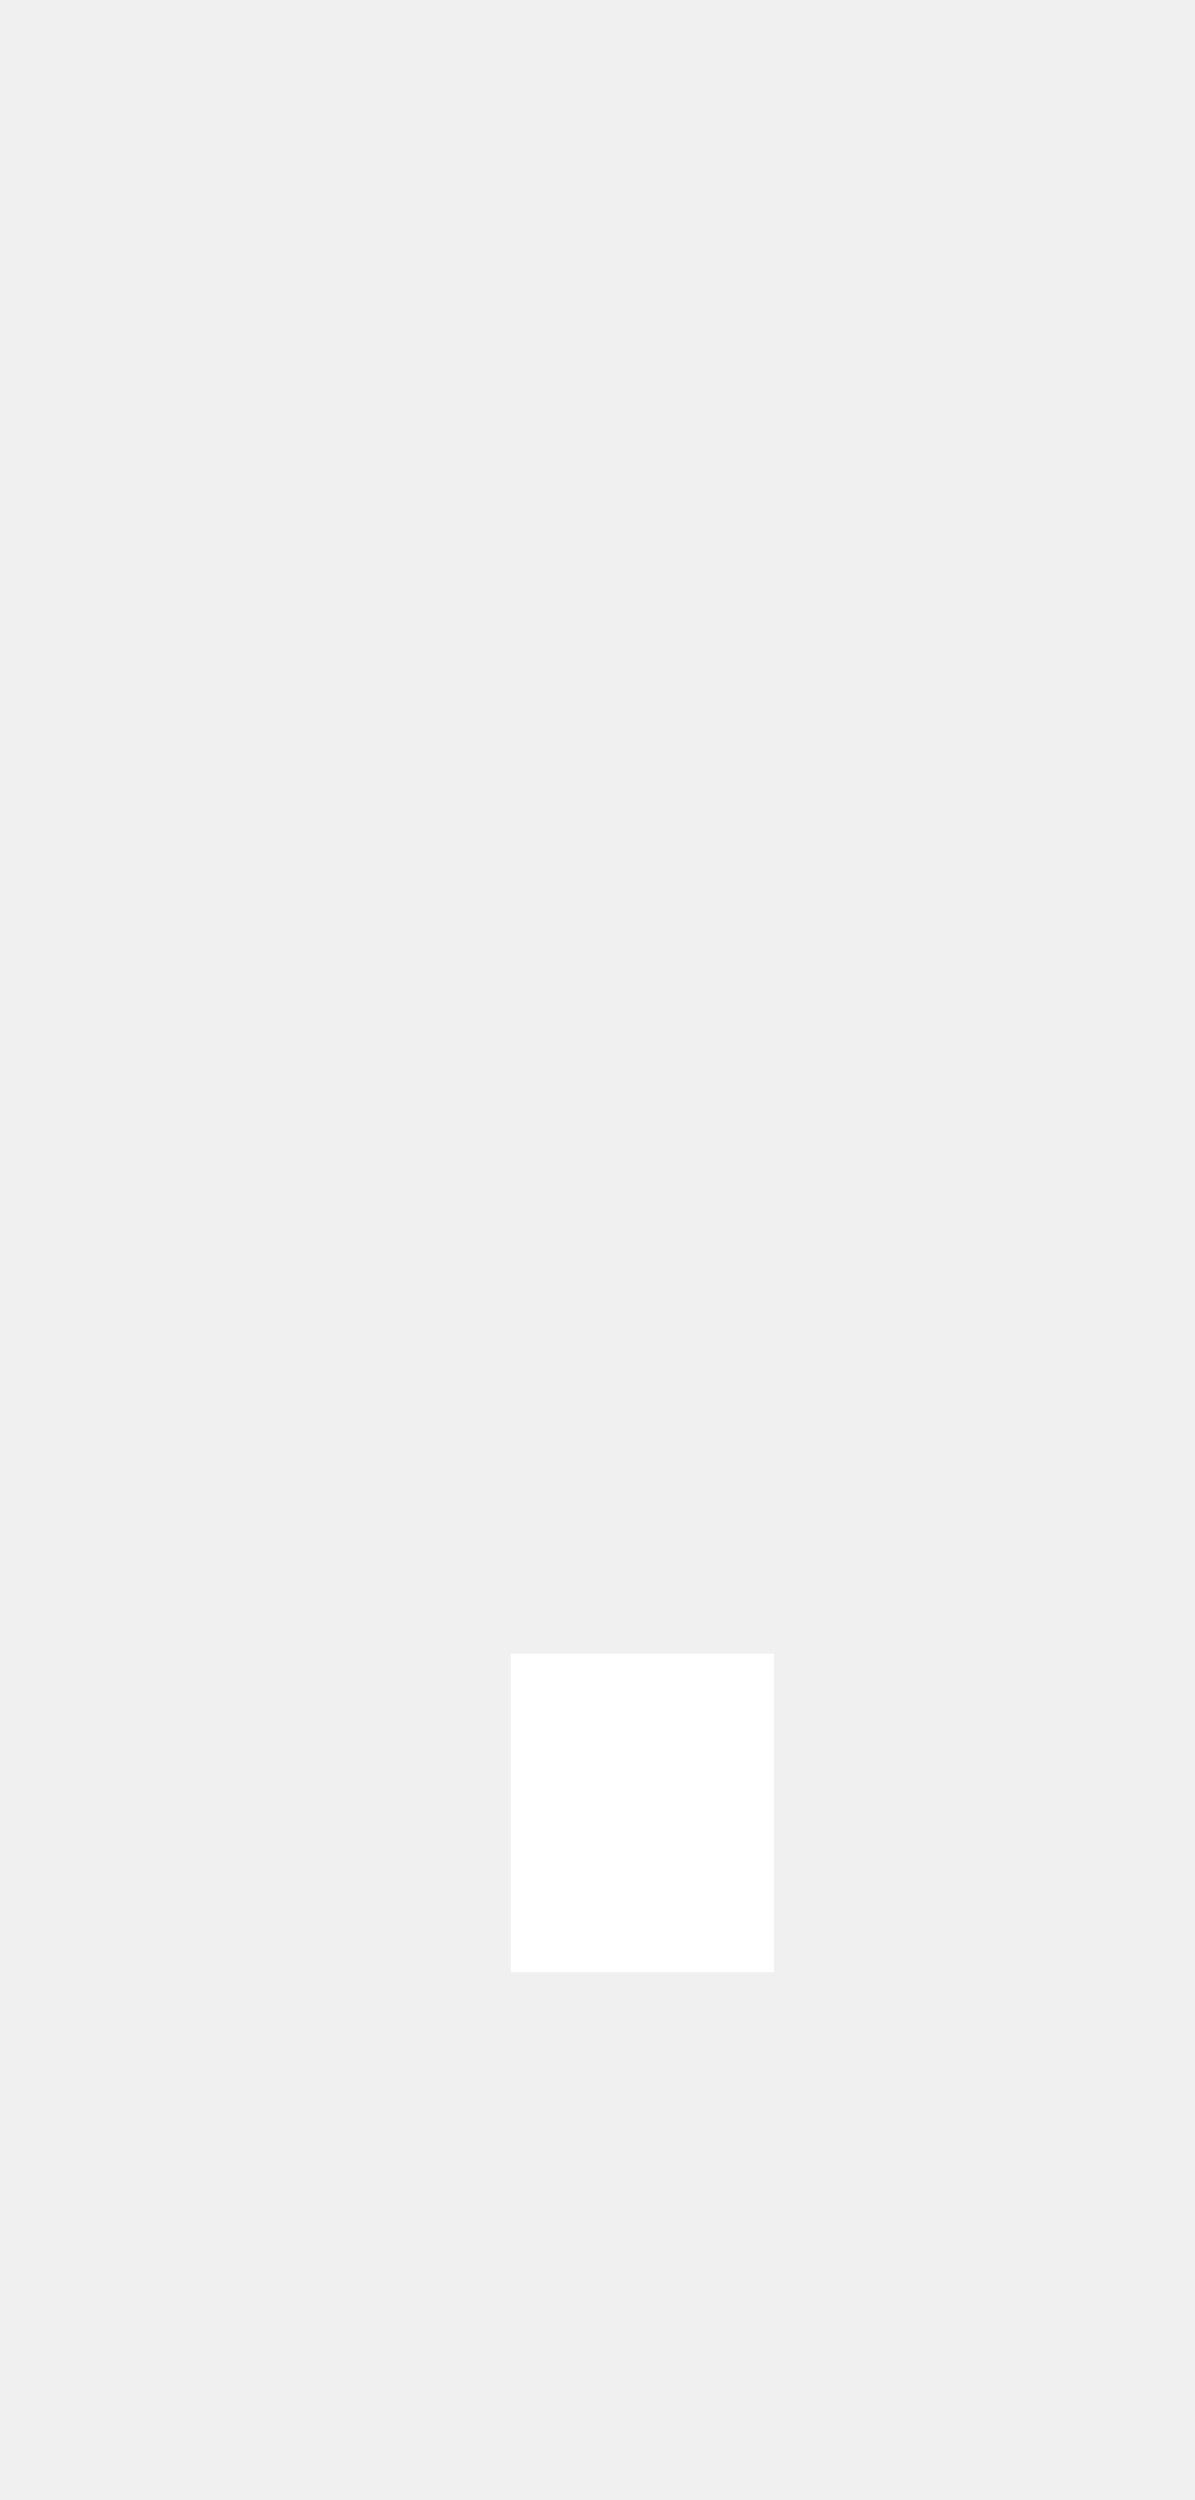
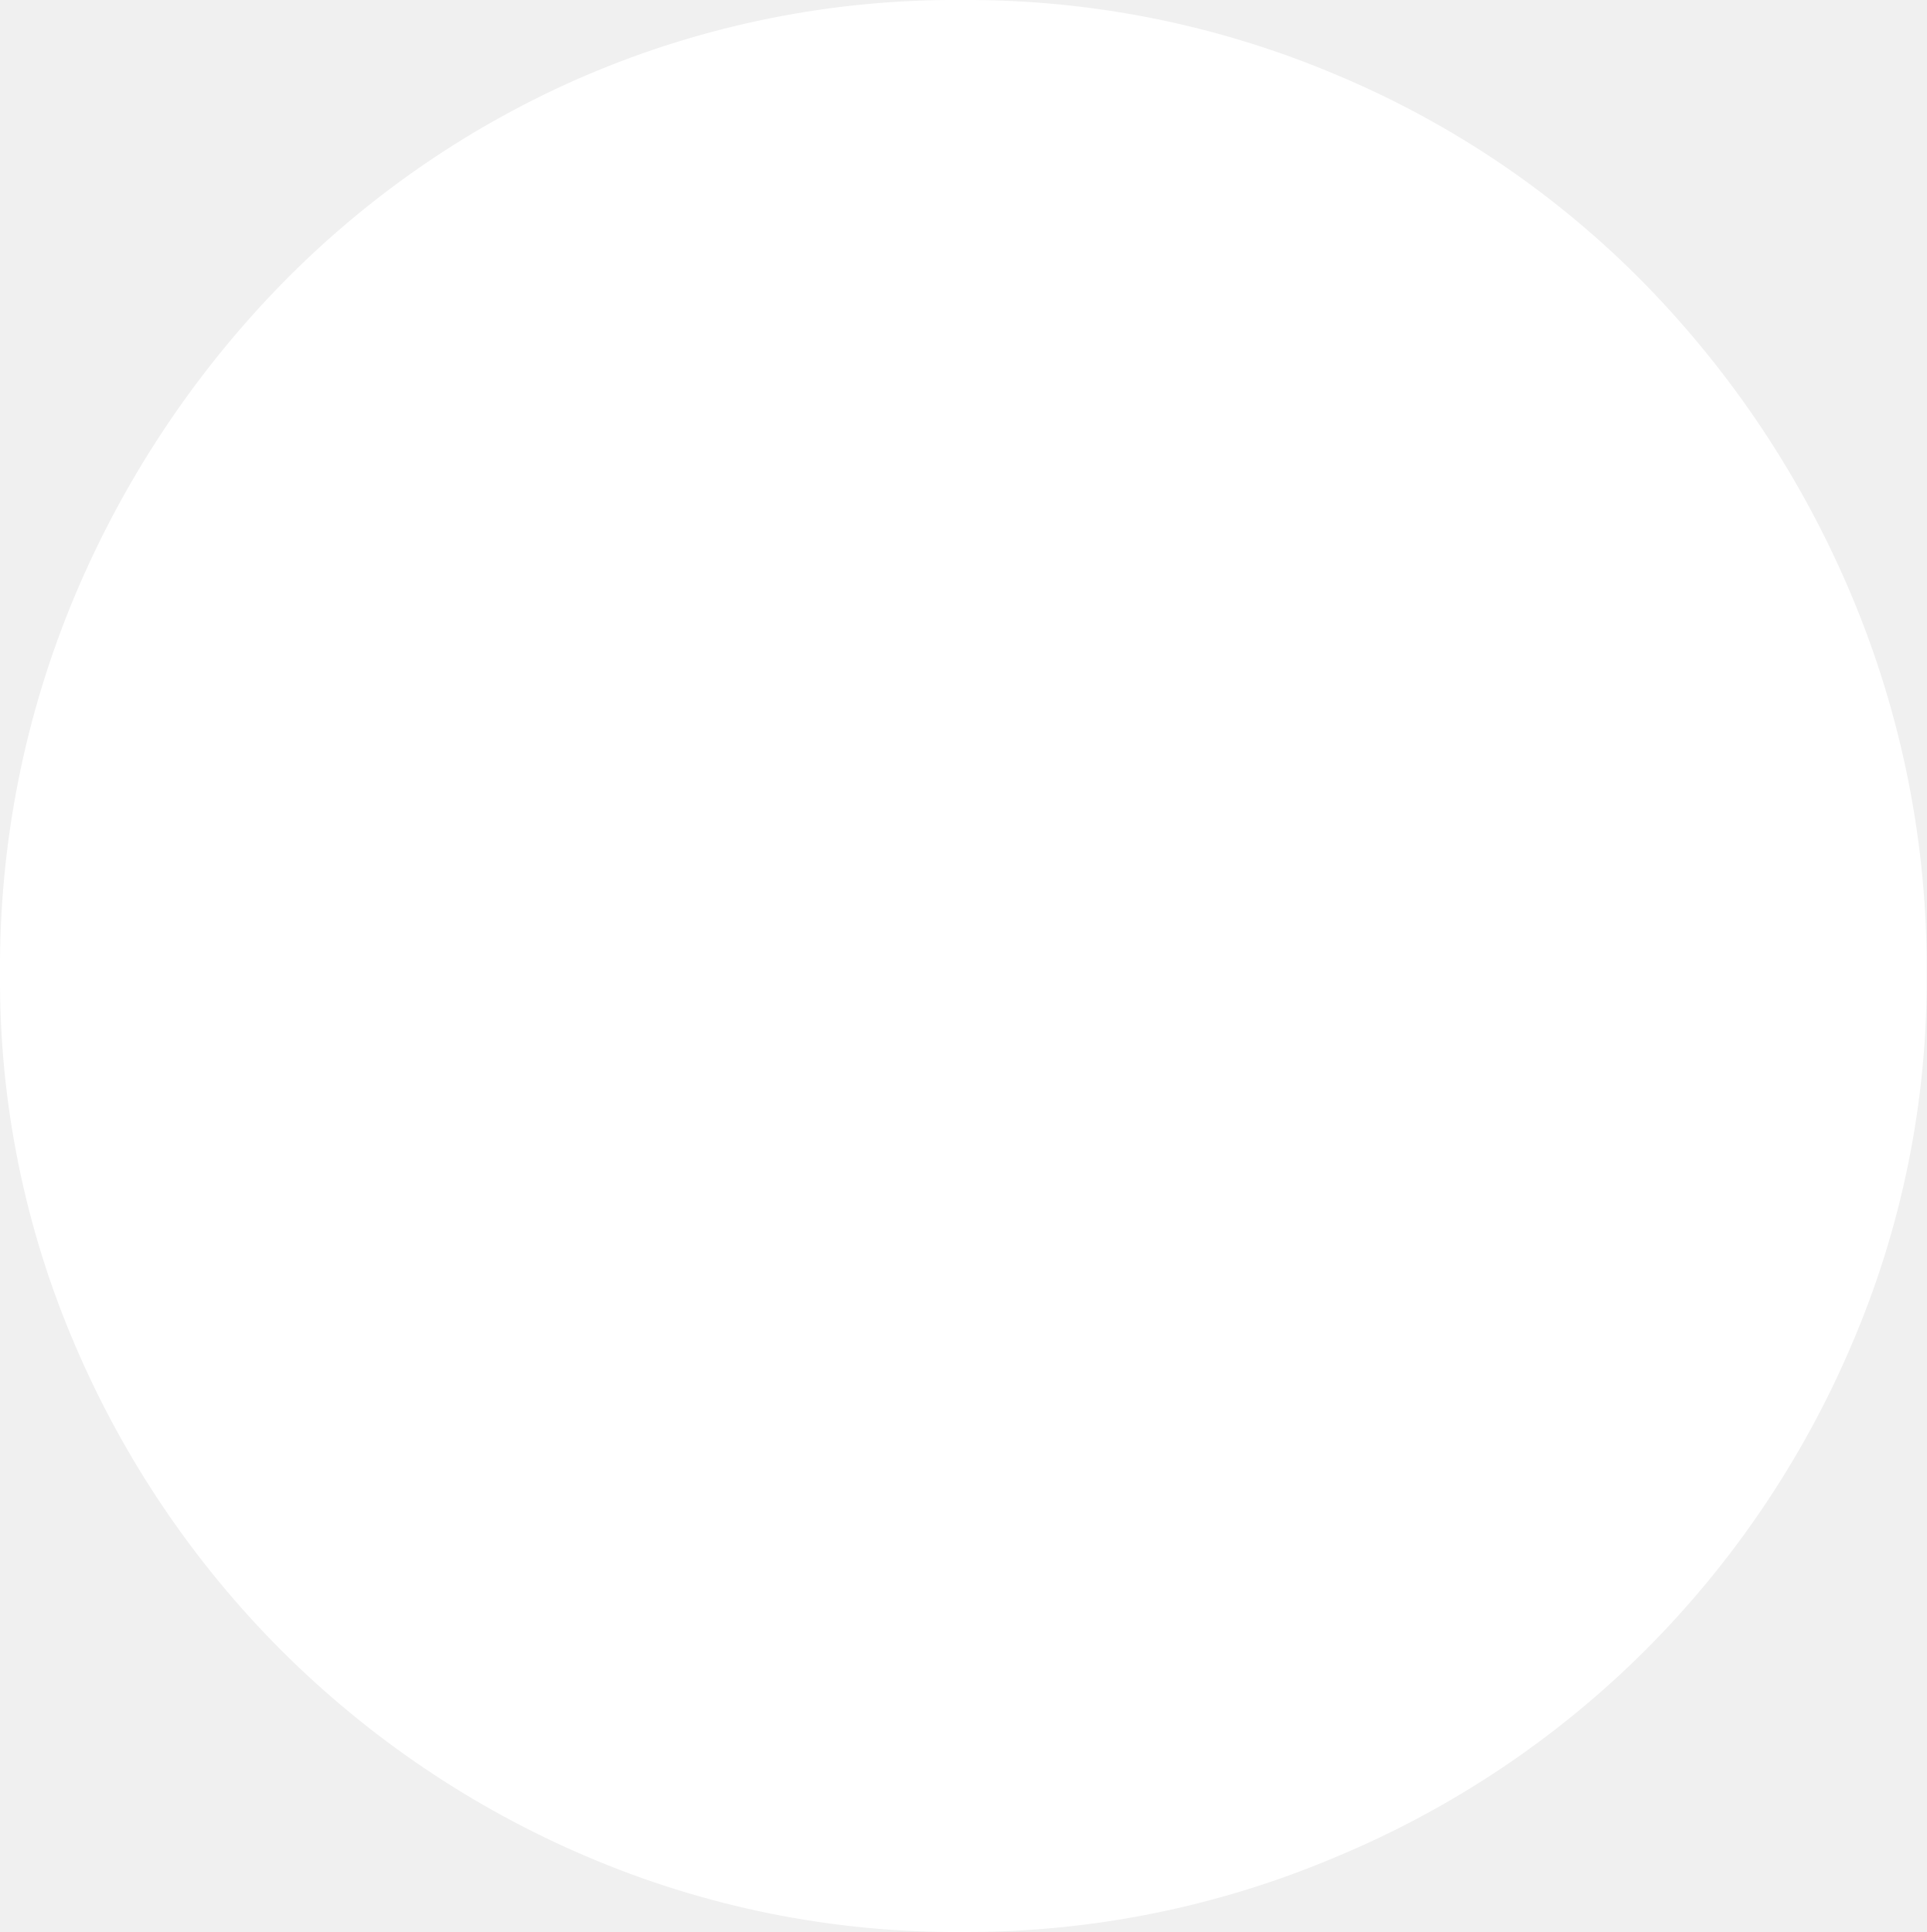
- <svg xmlns="http://www.w3.org/2000/svg" width="43" height="90" viewBox="0 0 43 90">
-   <text id="_." data-name="." transform="translate(0 71)" fill="#fff" font-size="77" font-family="Consolas">
-     <tspan x="0" y="0">.</tspan>
-   </text>
+ <svg xmlns="http://www.w3.org/2000/svg" width="9.435" height="9.463" viewBox="0 0 9.435 9.463">
+   <path id="_." data-name="." d="M-516.272,137.99a4.632,4.632,0,0,1,1.833.369,4.6,4.6,0,0,1,1.506,1.023,4.892,4.892,0,0,1,1.009,1.52,4.705,4.705,0,0,1,.37,1.861,4.527,4.527,0,0,1-.37,1.819,4.743,4.743,0,0,1-1.009,1.492,4.7,4.7,0,0,1-1.506,1.008,4.634,4.634,0,0,1-1.833.371,4.6,4.6,0,0,1-1.847-.371,4.753,4.753,0,0,1-1.492-1.008,4.761,4.761,0,0,1-1.009-1.492,4.526,4.526,0,0,1-.369-1.819,4.7,4.7,0,0,1,.369-1.861,4.91,4.91,0,0,1,1.009-1.52,4.647,4.647,0,0,1,1.492-1.023A4.6,4.6,0,0,1-516.272,137.99Z" transform="translate(520.989 -137.99)" fill="#fff" />
</svg>
